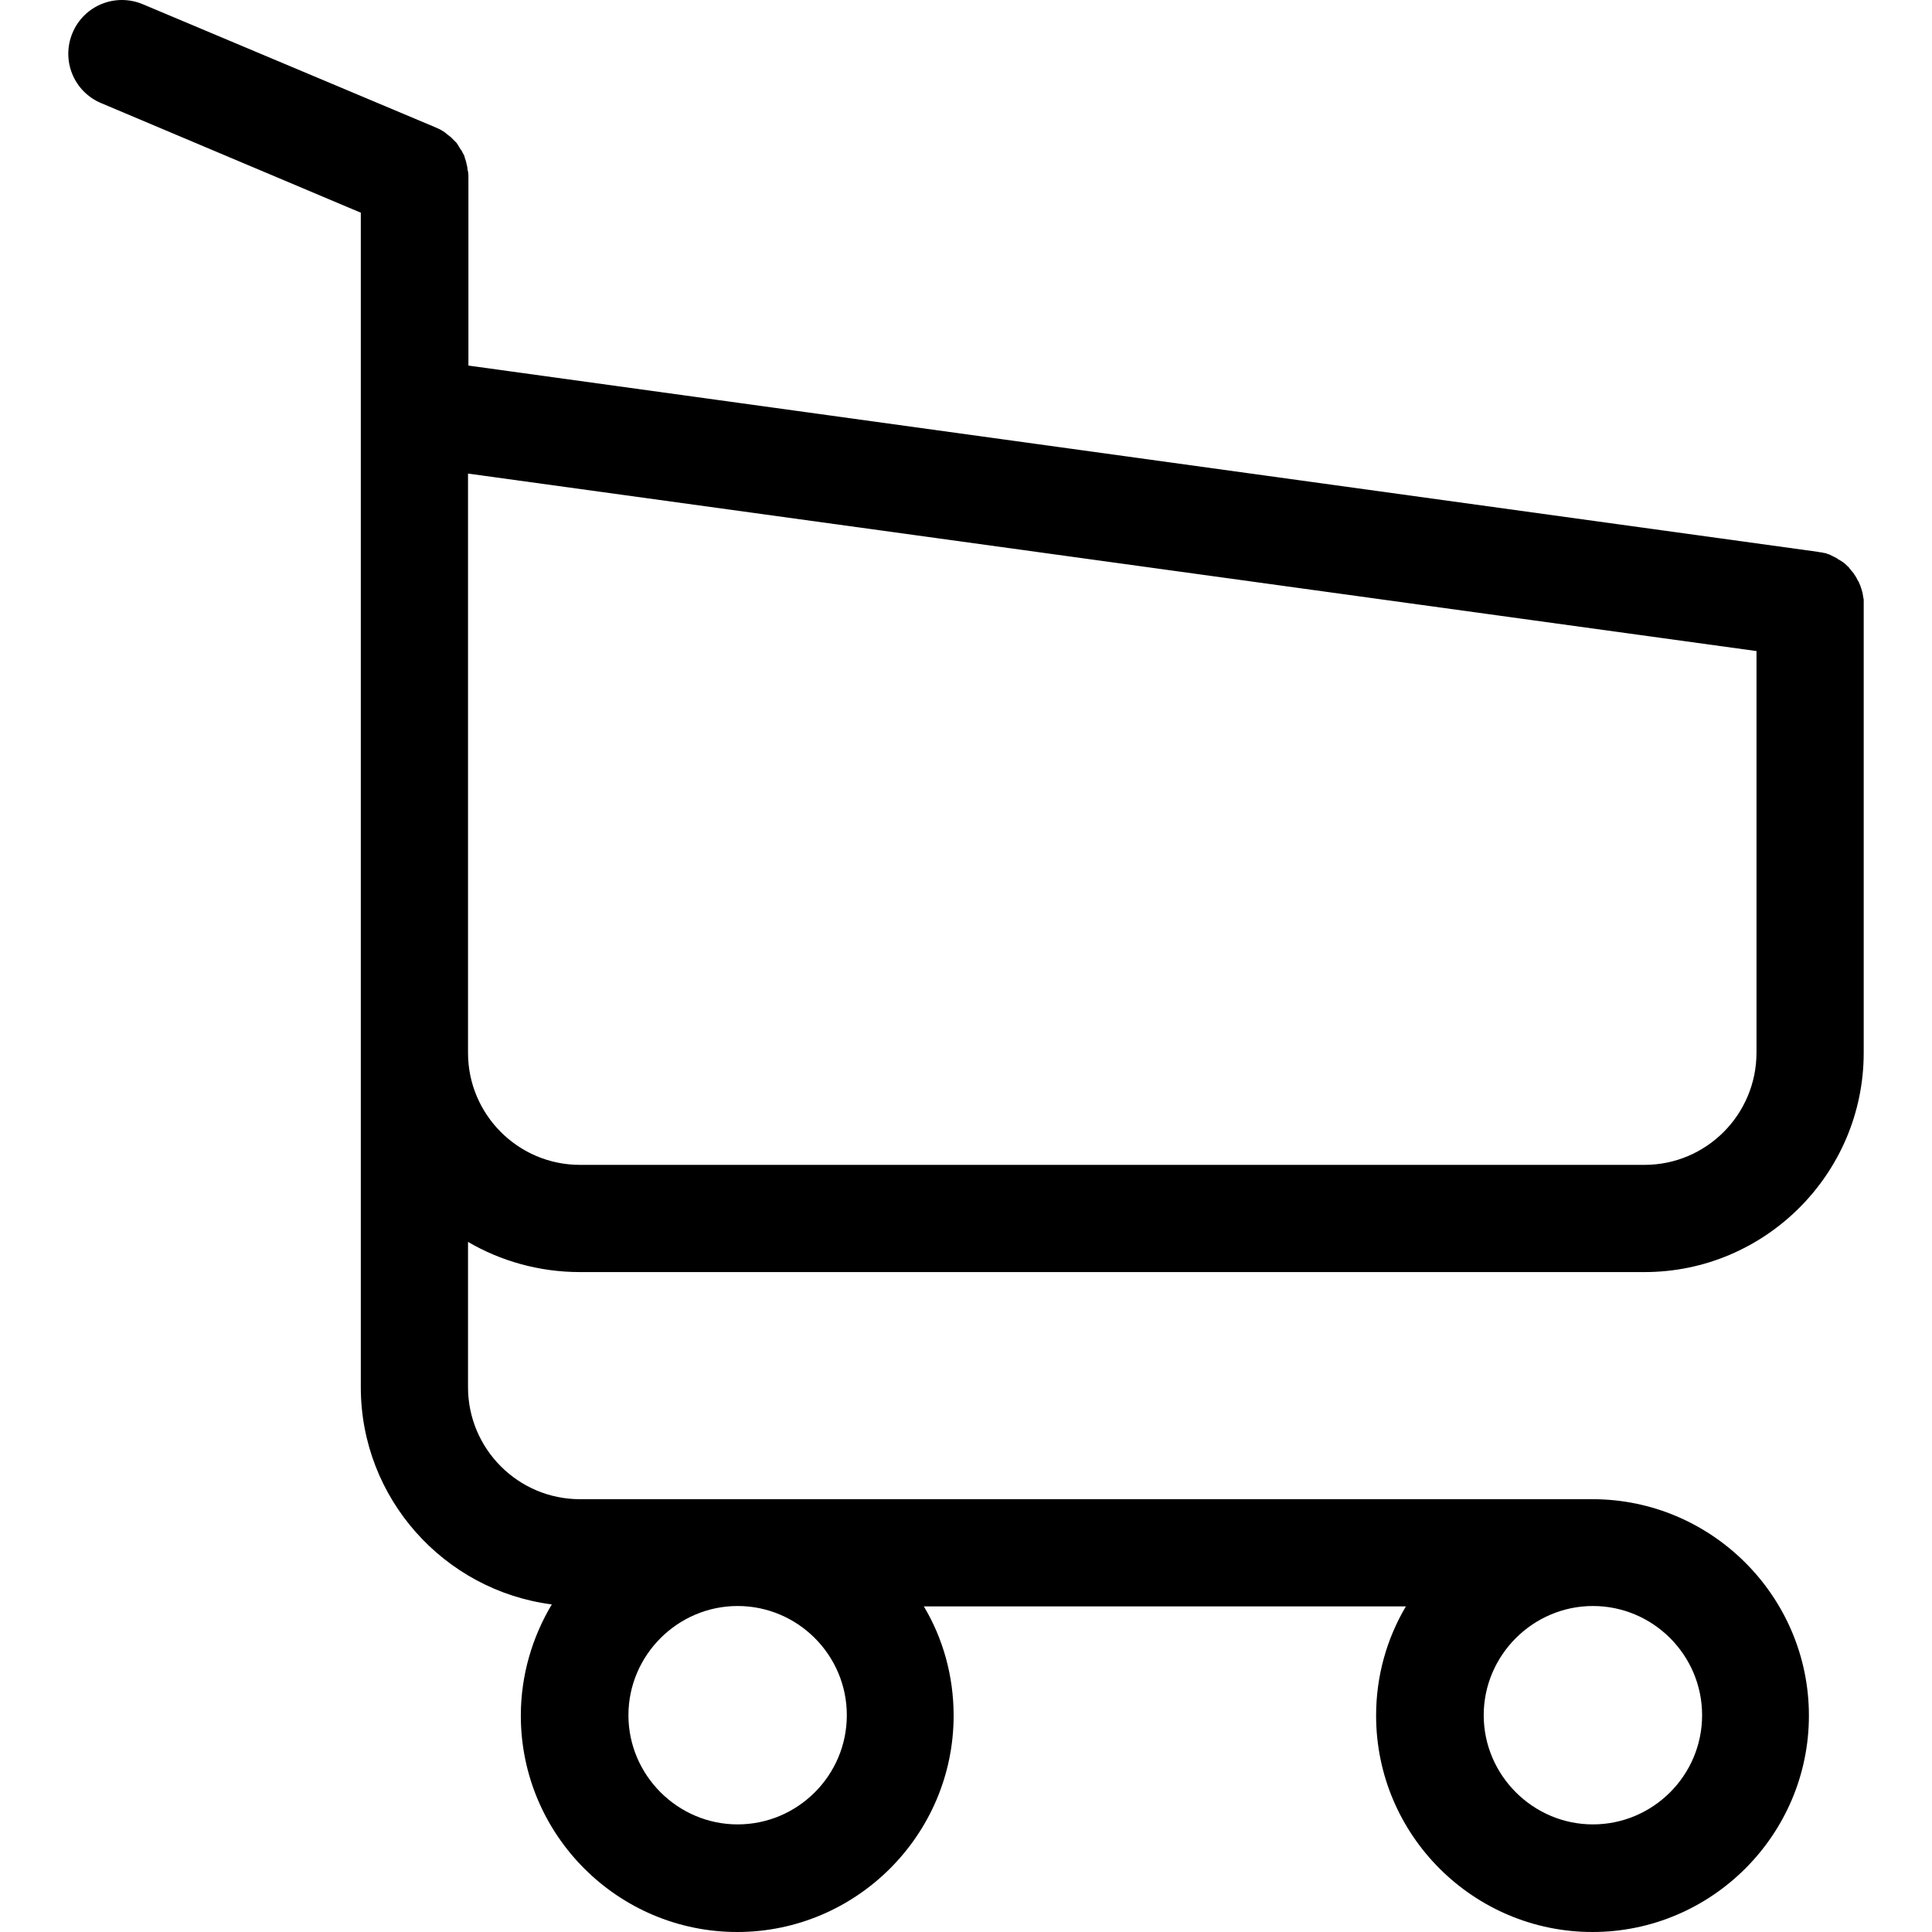
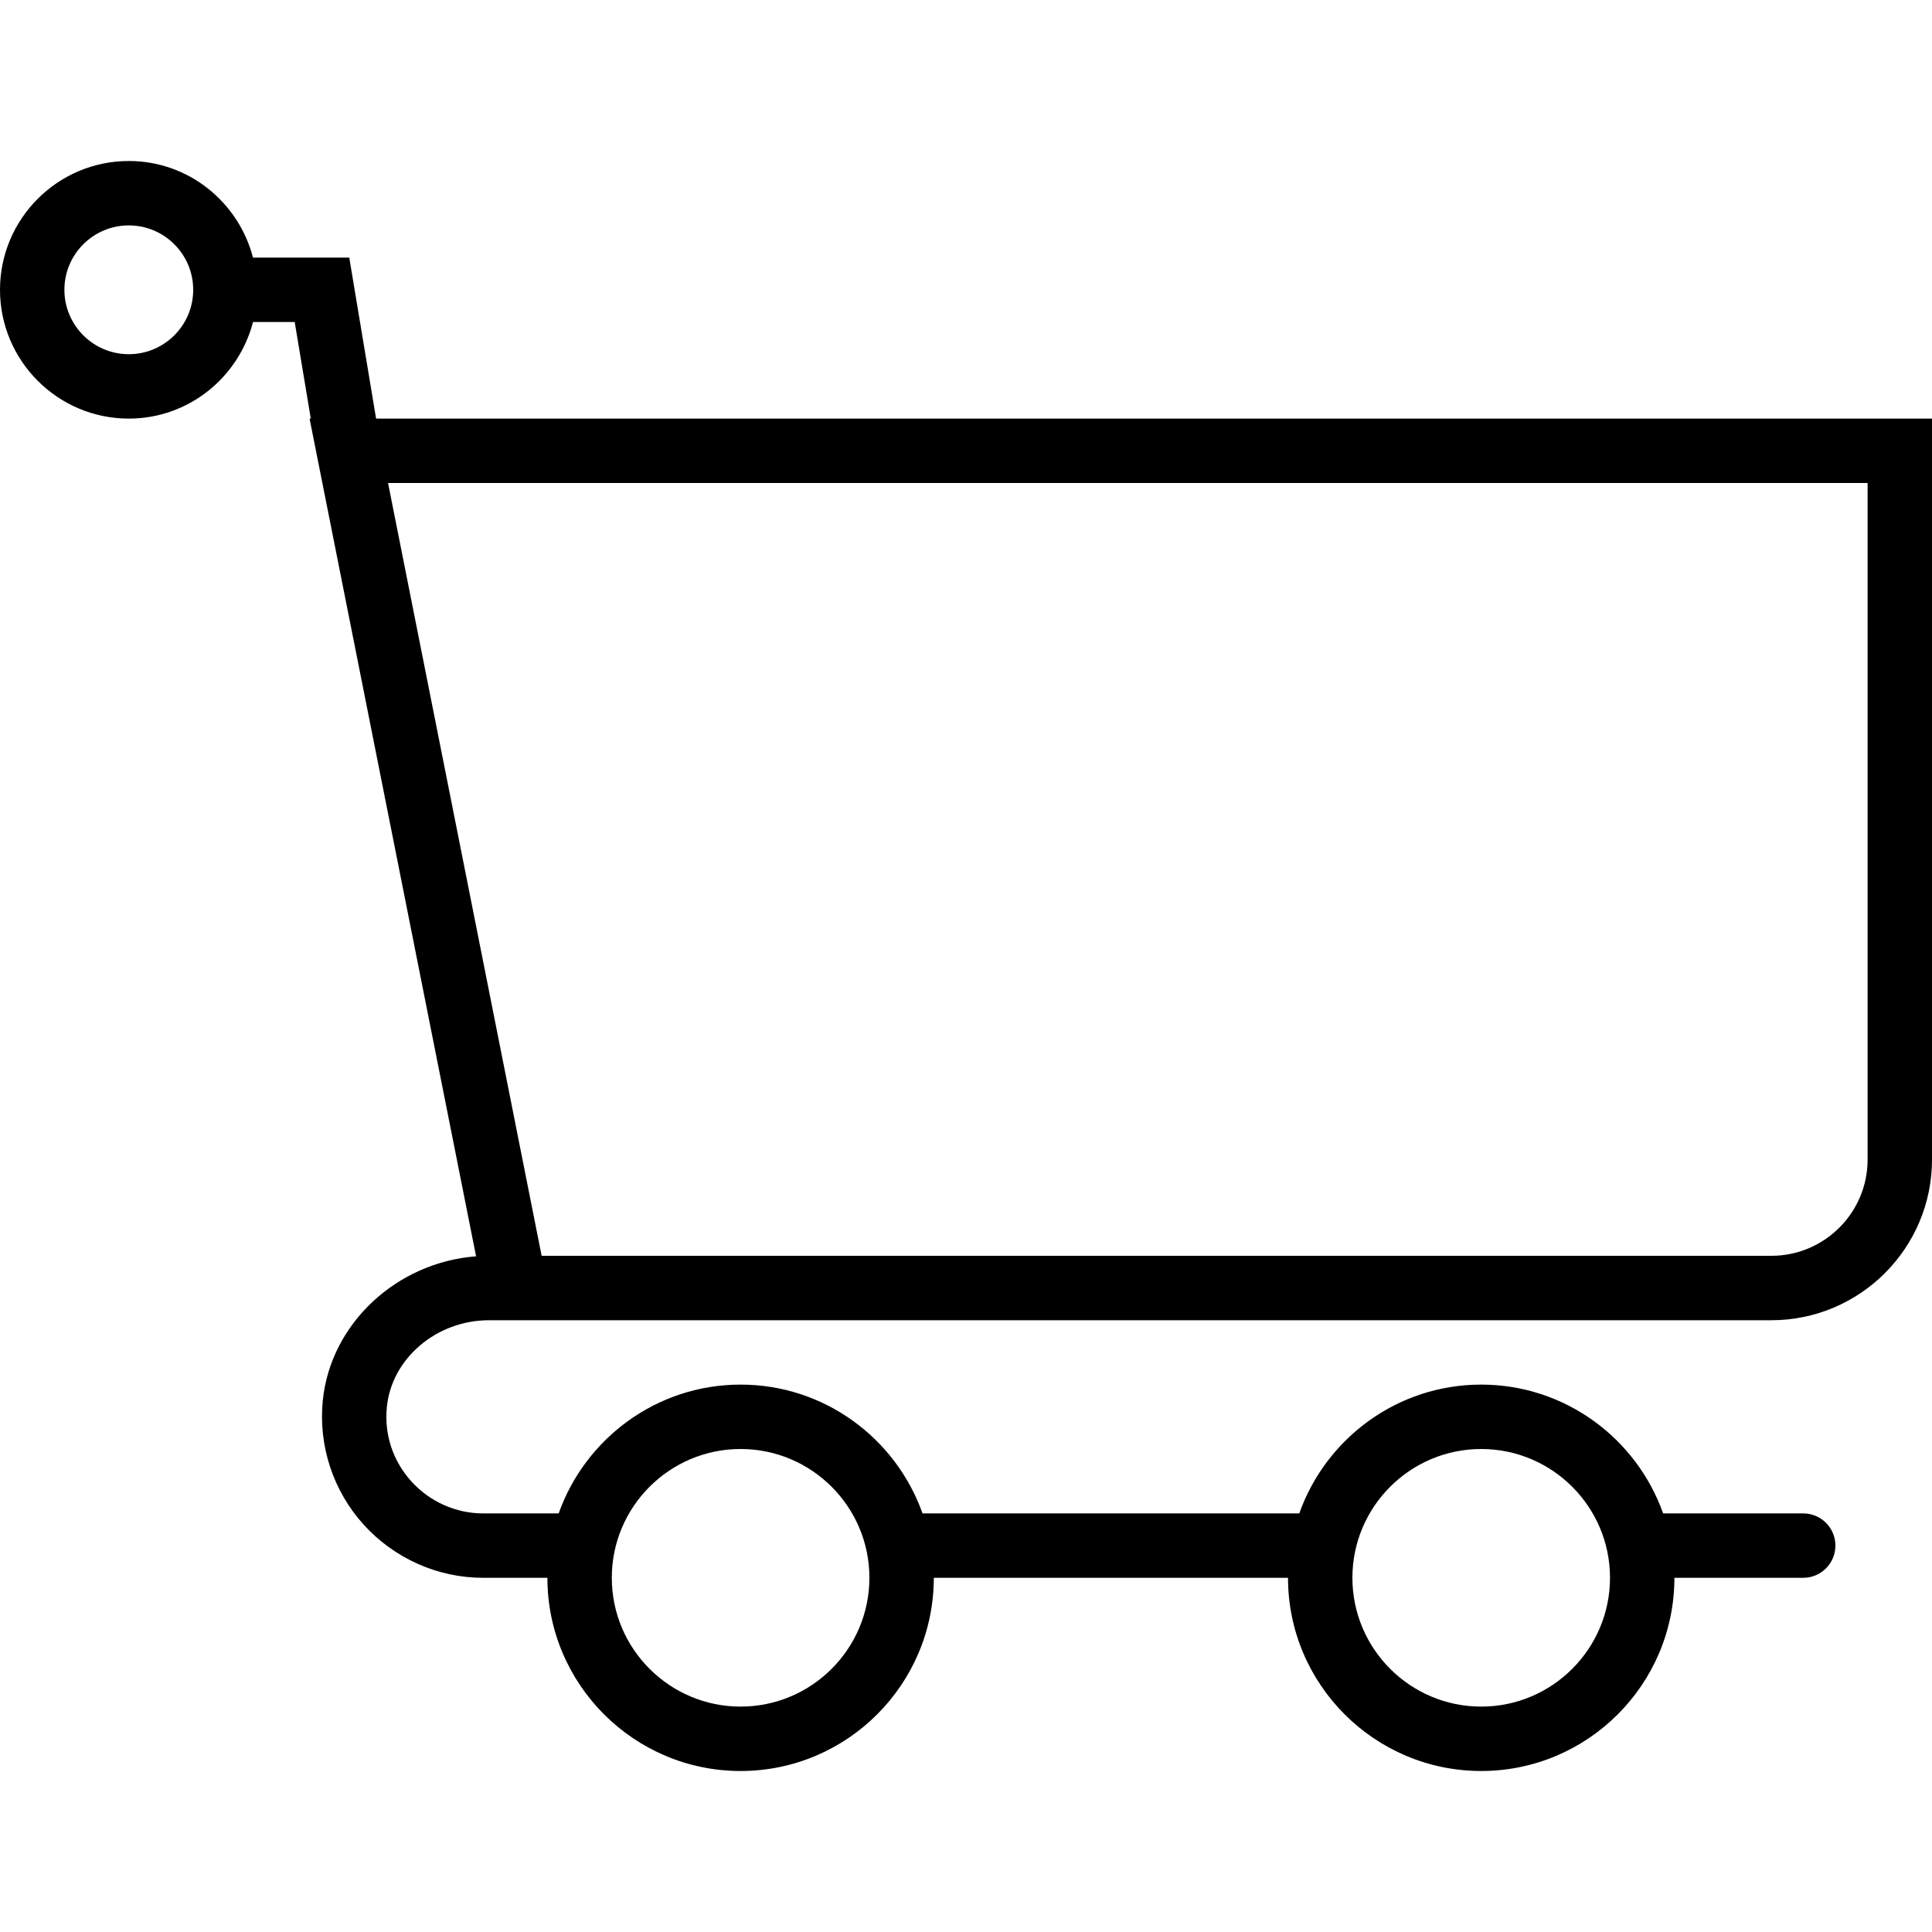
- <svg xmlns="http://www.w3.org/2000/svg" version="1.1" id="Capa_1" x="0px" y="0px" viewBox="0 0 486.569 486.569" style="enable-background:new 0 0 486.569 486.569;" xml:space="preserve">
-   <g>
-     <path d="M146.069,320.369h268.1c30.4,0,55.2-24.8,55.2-55.2v-112.8c0-0.1,0-0.3,0-0.4c0-0.3,0-0.5,0-0.8c0-0.2,0-0.4-0.1-0.6   c0-0.2-0.1-0.5-0.1-0.7s-0.1-0.4-0.1-0.6c-0.1-0.2-0.1-0.4-0.2-0.7c-0.1-0.2-0.1-0.4-0.2-0.6c-0.1-0.2-0.1-0.4-0.2-0.6   c-0.1-0.2-0.2-0.4-0.3-0.7c-0.1-0.2-0.2-0.4-0.3-0.5c-0.1-0.2-0.2-0.4-0.3-0.6c-0.1-0.2-0.2-0.3-0.3-0.5c-0.1-0.2-0.3-0.4-0.4-0.6   c-0.1-0.2-0.2-0.3-0.4-0.5c-0.1-0.2-0.3-0.3-0.4-0.5s-0.3-0.3-0.4-0.5s-0.3-0.3-0.4-0.4c-0.2-0.2-0.3-0.3-0.5-0.5   c-0.2-0.1-0.3-0.3-0.5-0.4c-0.2-0.1-0.4-0.3-0.6-0.4c-0.2-0.1-0.3-0.2-0.5-0.3s-0.4-0.2-0.6-0.4c-0.2-0.1-0.4-0.2-0.6-0.3   s-0.4-0.2-0.6-0.3s-0.4-0.2-0.6-0.3s-0.4-0.1-0.6-0.2c-0.2-0.1-0.5-0.2-0.7-0.2s-0.4-0.1-0.5-0.1c-0.3-0.1-0.5-0.1-0.8-0.1   c-0.1,0-0.2-0.1-0.4-0.1l-339.8-46.9v-47.4c0-0.5,0-1-0.1-1.4c0-0.1,0-0.2-0.1-0.4c0-0.3-0.1-0.6-0.1-0.9c-0.1-0.3-0.1-0.5-0.2-0.8   c0-0.2-0.1-0.3-0.1-0.5c-0.1-0.3-0.2-0.6-0.3-0.9c0-0.1-0.1-0.3-0.1-0.4c-0.1-0.3-0.2-0.5-0.4-0.8c-0.1-0.1-0.1-0.3-0.2-0.4   c-0.1-0.2-0.2-0.4-0.4-0.6c-0.1-0.2-0.2-0.3-0.3-0.5s-0.2-0.3-0.3-0.5s-0.3-0.4-0.4-0.6c-0.1-0.1-0.2-0.2-0.3-0.3   c-0.2-0.2-0.4-0.4-0.6-0.6c-0.1-0.1-0.2-0.2-0.3-0.3c-0.2-0.2-0.4-0.4-0.7-0.6c-0.1-0.1-0.3-0.2-0.4-0.3c-0.2-0.2-0.4-0.3-0.6-0.5   c-0.3-0.2-0.6-0.4-0.8-0.5c-0.1-0.1-0.2-0.1-0.3-0.2c-0.4-0.2-0.9-0.4-1.3-0.6l-73.7-31c-6.9-2.9-14.8,0.3-17.7,7.2   s0.3,14.8,7.2,17.7l65.4,27.6v61.2v9.7v74.4v66.5v84c0,28,21,51.2,48.1,54.7c-4.9,8.2-7.8,17.8-7.8,28c0,30.1,24.5,54.5,54.5,54.5   s54.5-24.5,54.5-54.5c0-10-2.7-19.5-7.5-27.5h121.4c-4.8,8.1-7.5,17.5-7.5,27.5c0,30.1,24.5,54.5,54.5,54.5s54.5-24.5,54.5-54.5   s-24.5-54.5-54.5-54.5h-255c-15.6,0-28.2-12.7-28.2-28.2v-36.6C126.069,317.569,135.769,320.369,146.069,320.369z M213.269,431.969   c0,15.2-12.4,27.5-27.5,27.5s-27.5-12.4-27.5-27.5s12.4-27.5,27.5-27.5S213.269,416.769,213.269,431.969z M428.669,431.969   c0,15.2-12.4,27.5-27.5,27.5s-27.5-12.4-27.5-27.5s12.4-27.5,27.5-27.5S428.669,416.769,428.669,431.969z M414.169,293.369h-268.1   c-15.6,0-28.2-12.7-28.2-28.2v-66.5v-74.4v-5l324.5,44.7v101.1C442.369,280.769,429.669,293.369,414.169,293.369z" />
-   </g>
+ <svg xmlns="http://www.w3.org/2000/svg" version="1.1" id="Capa_1" x="0px" y="0px" viewBox="0 0 60 60" style="enable-background:new 0 0 60 60;" xml:space="preserve">
+   <path d="M11.68,13l-0.833-5h-2.99C7.411,6.28,5.859,5,4,5C1.794,5,0,6.794,0,9s1.794,4,4,4c1.859,0,3.411-1.28,3.858-3h1.294l0.5,3  H9.614l5.171,26.016c-2.465,0.188-4.518,2.086-4.76,4.474c-0.142,1.405,0.32,2.812,1.268,3.858C12.242,48.397,13.594,49,15,49h2  c0,3.309,2.691,6,6,6s6-2.691,6-6h11c0,3.309,2.691,6,6,6s6-2.691,6-6h4c0.553,0,1-0.447,1-1s-0.447-1-1-1h-4.35  c-0.826-2.327-3.043-4-5.65-4s-4.824,1.673-5.65,4h-11.7c-0.826-2.327-3.043-4-5.65-4s-4.824,1.673-5.65,4H15  c-0.842,0-1.652-0.362-2.224-0.993c-0.577-0.639-0.848-1.461-0.761-2.316c0.152-1.509,1.546-2.69,3.173-2.69h0.791  c0.014,0,0.025,0,0.039,0h38.994C57.763,41,60,38.763,60,36.013V13H11.68z M4,11c-1.103,0-2-0.897-2-2s0.897-2,2-2s2,0.897,2,2  S5.103,11,4,11z M46,45c2.206,0,4,1.794,4,4s-1.794,4-4,4s-4-1.794-4-4S43.794,45,46,45z M23,45c2.206,0,4,1.794,4,4s-1.794,4-4,4  s-4-1.794-4-4S20.794,45,23,45z M58,36.013C58,37.66,56.66,39,55.013,39H16.821l-4.77-24H58V36.013z" />
  <g>
</g>
  <g>
</g>
  <g>
</g>
  <g>
</g>
  <g>
</g>
  <g>
</g>
  <g>
</g>
  <g>
</g>
  <g>
</g>
  <g>
</g>
  <g>
</g>
  <g>
</g>
  <g>
</g>
  <g>
</g>
  <g>
</g>
</svg>
